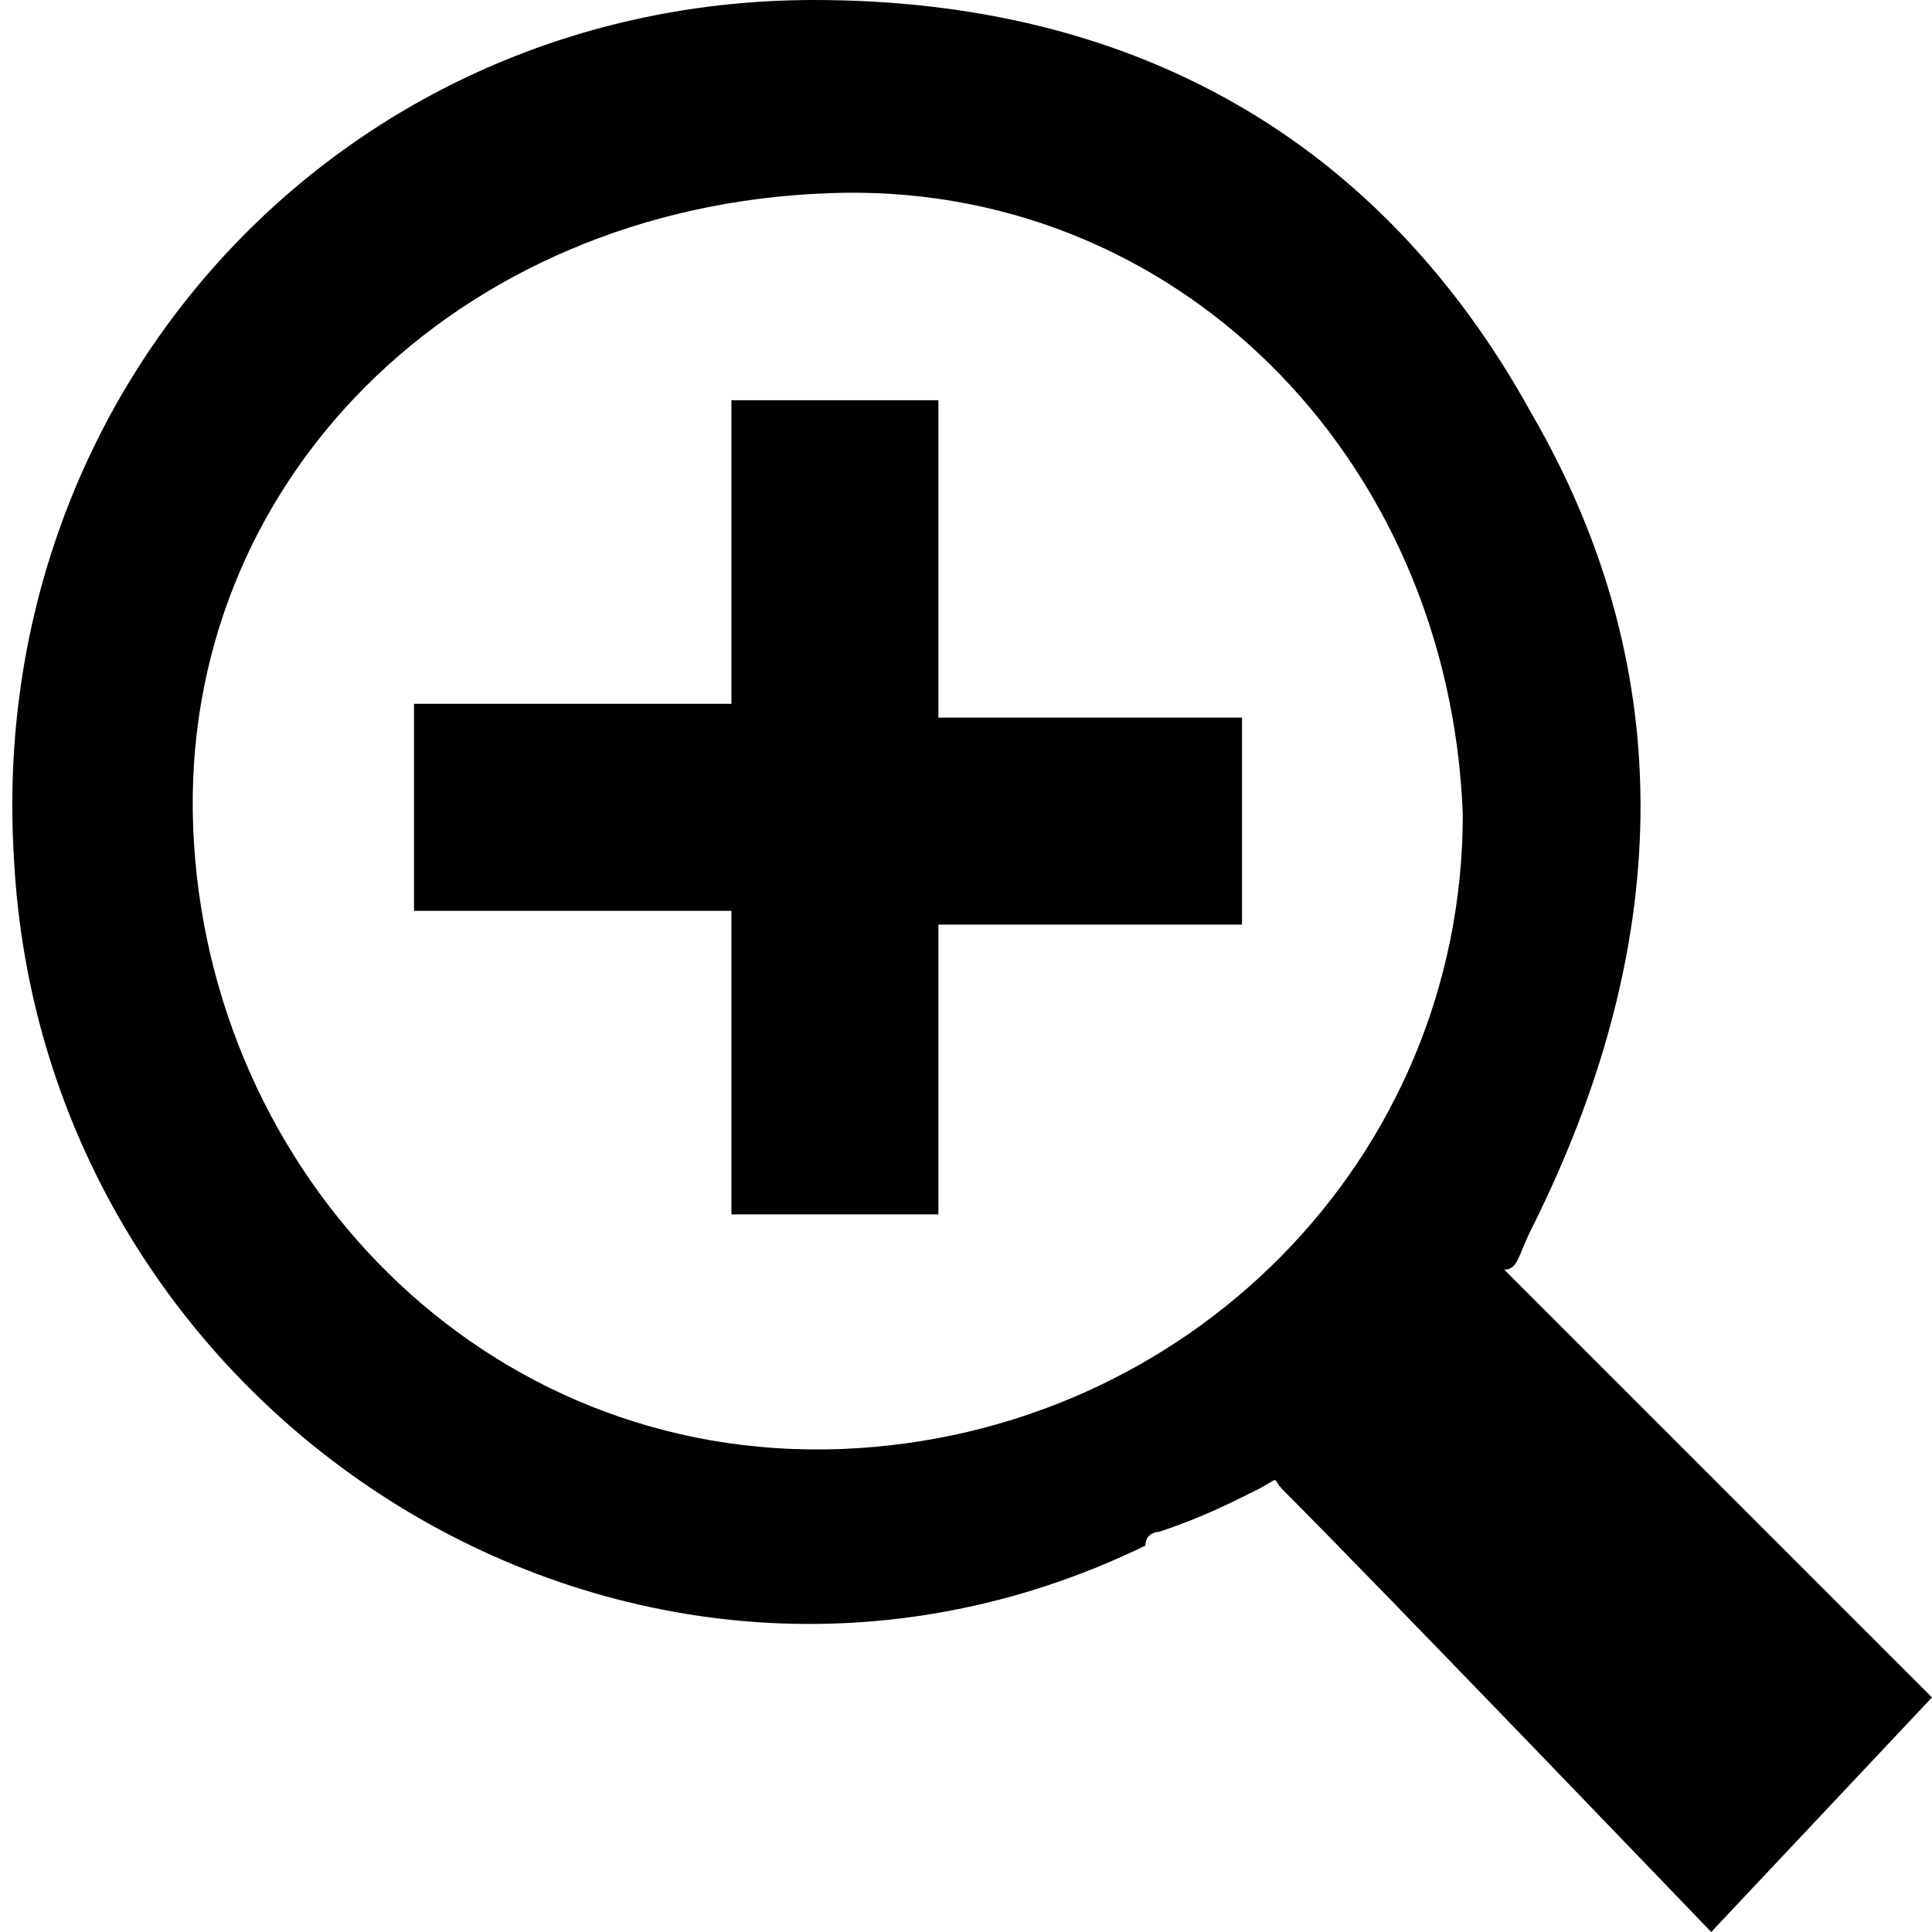
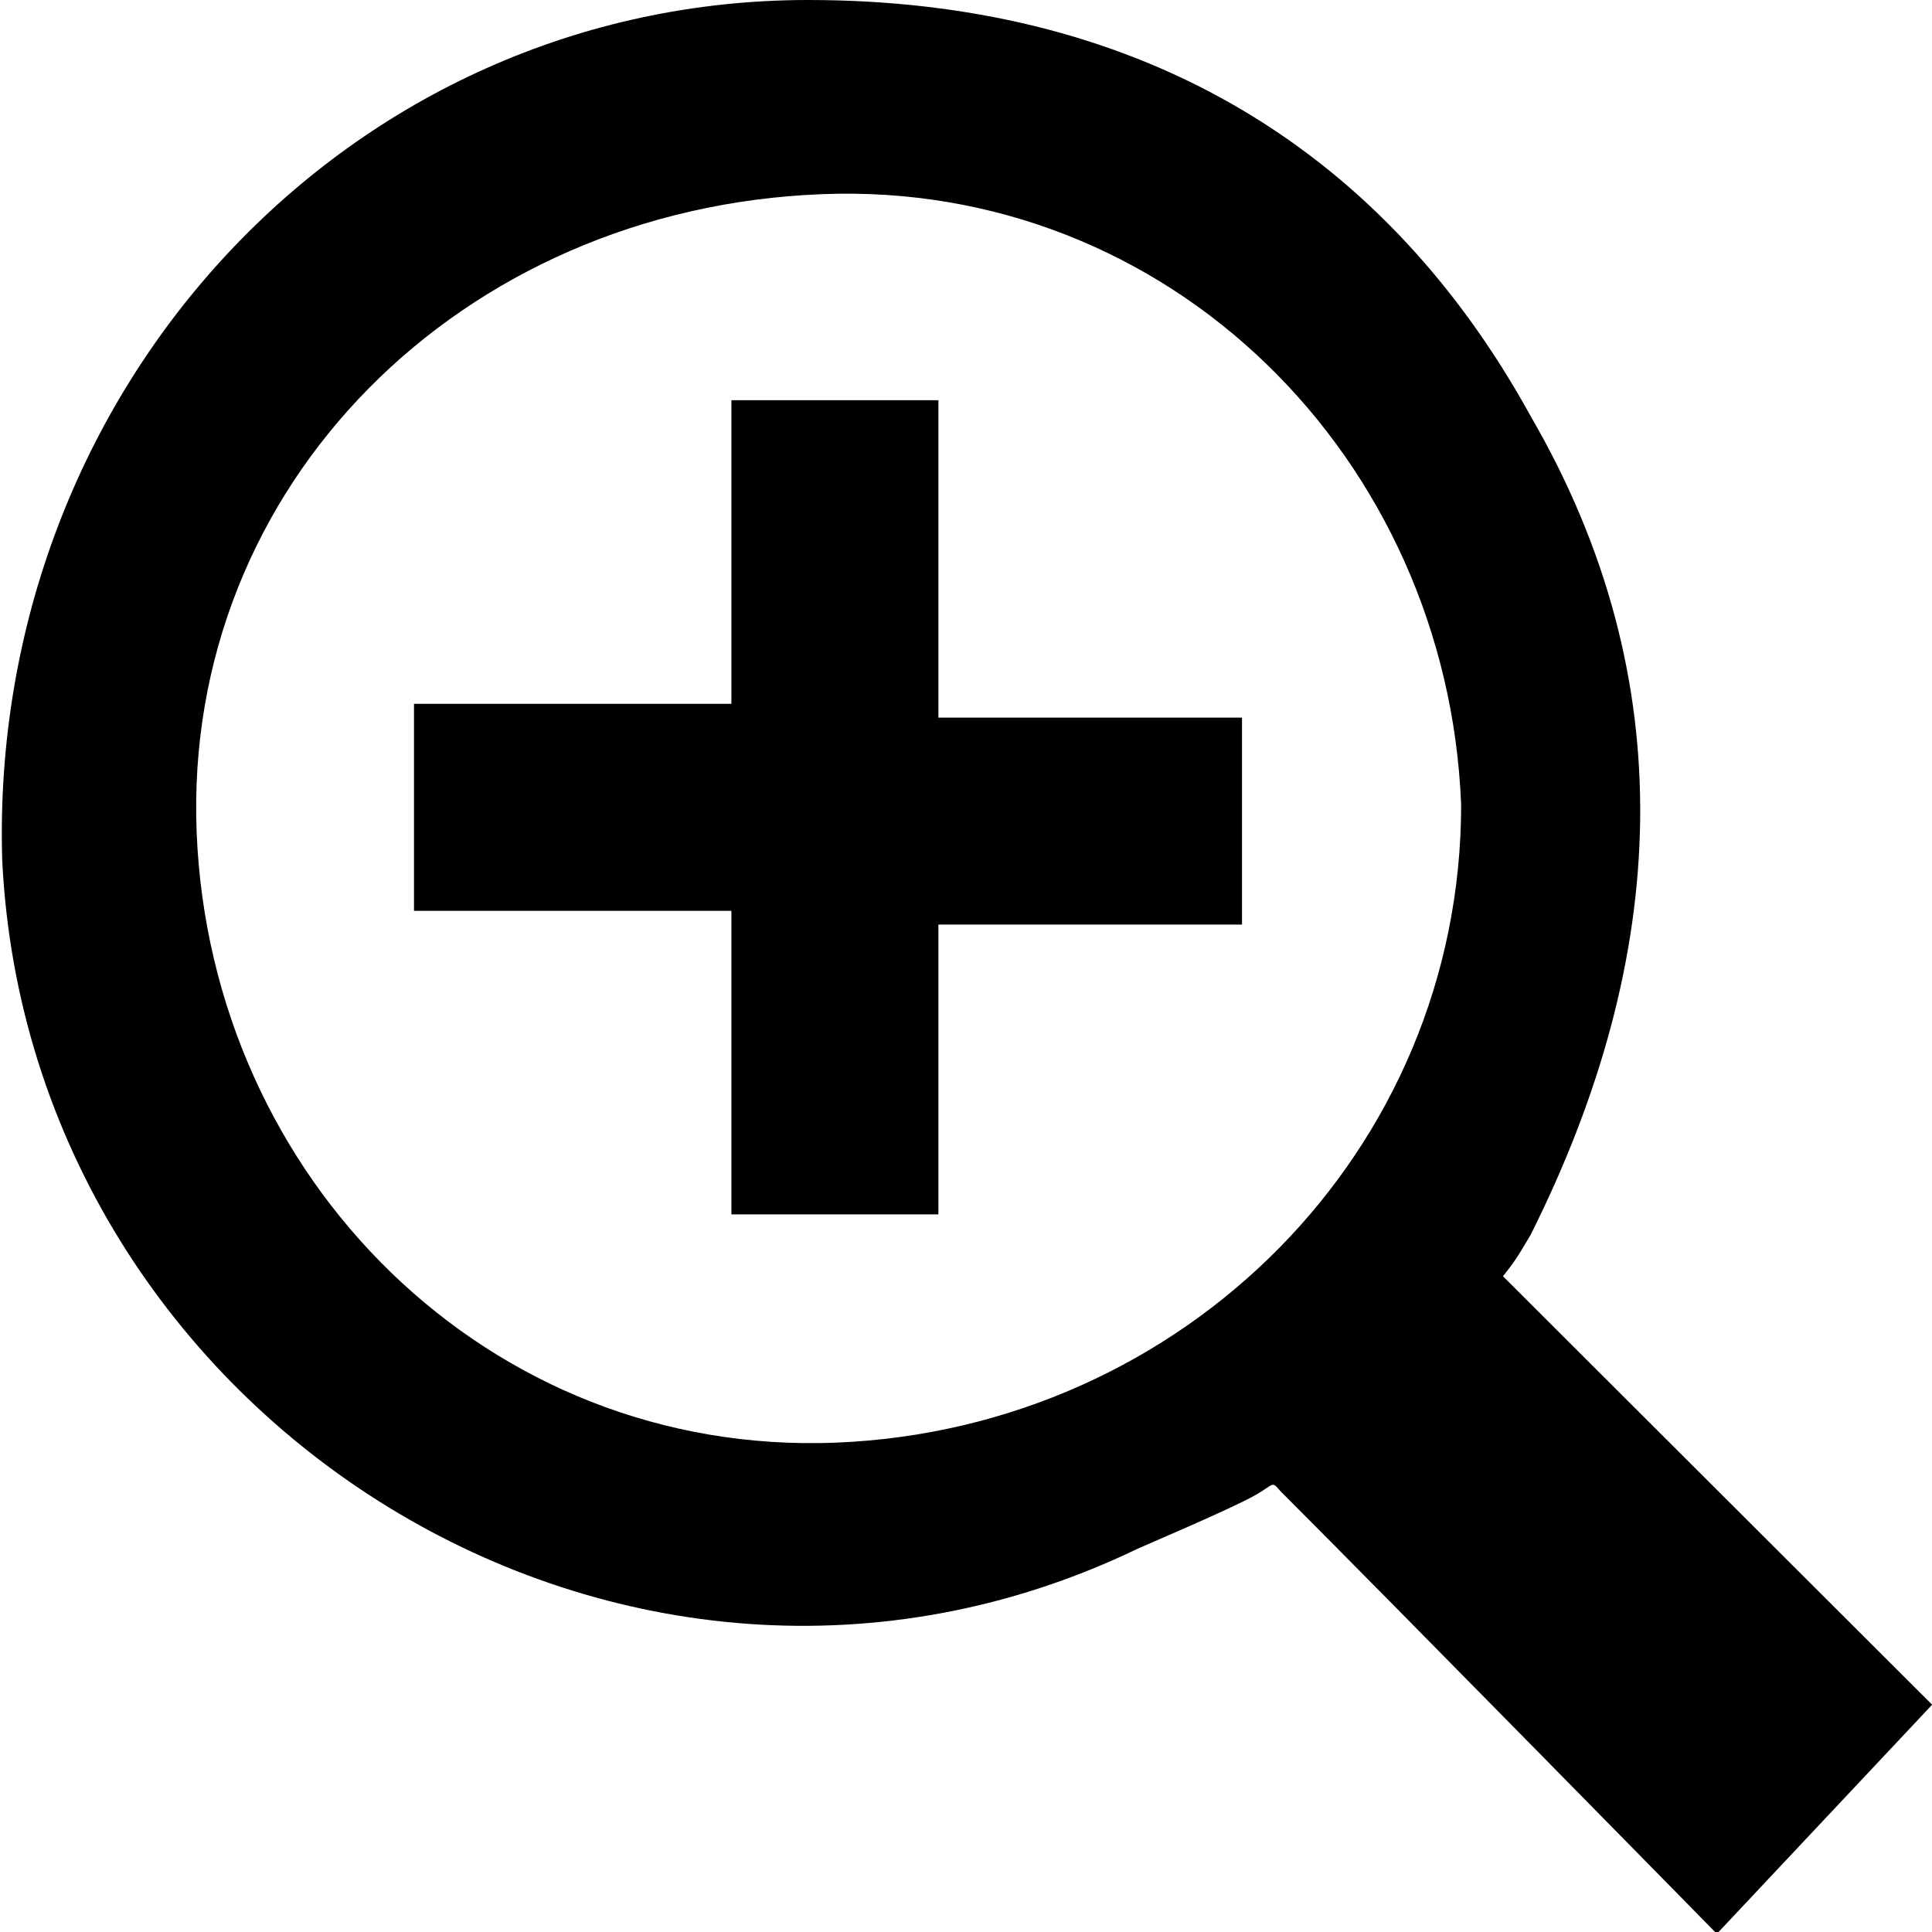
<svg xmlns="http://www.w3.org/2000/svg" version="1.1" id="zoom-in" x="0px" y="0px" viewBox="0 0 14 14" style="enable-background:new 0 0 14 14;" xml:space="preserve">
-   <path d="M10.9,9.2c0.9,0.9,3.1,3.1,3.1,3.1L12.4,14c0,0-2.4-2.5-3.1-3.2c0,0,0,0,0,0c-0.1-0.1,0-0.1-0.2,0c-0.2,0.1-0.4,0.2-0.7,0.3  c0,0-0.1,0-0.1,0.1c-3.7,1.8-8-0.9-8.2-5C-0.1,2.8,2.5,0,5.9,0c2.3,0,4.1,1,5.2,3c1.1,1.9,1,3.9,0,5.9C11,9.1,11,9.2,10.9,9.2z   M6.1,10.5c2.5-0.1,4.5-2.1,4.5-4.6C10.5,3.3,8.5,1.3,6,1.4C3.3,1.5,1.3,3.5,1.4,6C1.5,8.5,3.5,10.6,6.1,10.5z M9,5.2H6.8V2.9H5.3  v2.2H3v1.5h2.3v2.2h1.5V6.7H9V5.2z" />
+   <path d="M9,5.2H6.8V2.9h-1.5v2.2H3v1.5h2.3v2.2h1.5V6.7H9V5.2z   M10.891,9.248c0.906,0.905,3.11,3.105,3.11,3.105l-1.56,1.66  c0,0-2.426-2.472-3.137-3.182c-0.008-0.008-0.017-0.016-0.025-0.025  c-0.067-0.078-0.043-0.051-0.18,0.027c-0.177,0.101-0.812,0.369-0.856,0.39  c-3.698,1.781-8.028-0.917-8.227-4.99C-0.085,2.814,2.533,0,5.856,0  c2.316,0,4.129,1.005,5.236,3.016c1.108,1.91,1.007,3.92,0,5.931  C11.004,9.098,10.968,9.153,10.891,9.248z M6.057,10.454  c2.517-0.101,4.531-2.111,4.531-4.624c-0.101-2.513-2.115-4.523-4.632-4.423  C3.339,1.508,1.325,3.518,1.425,6.031C1.526,8.544,3.54,10.554,6.057,10.454z" />
</svg>
